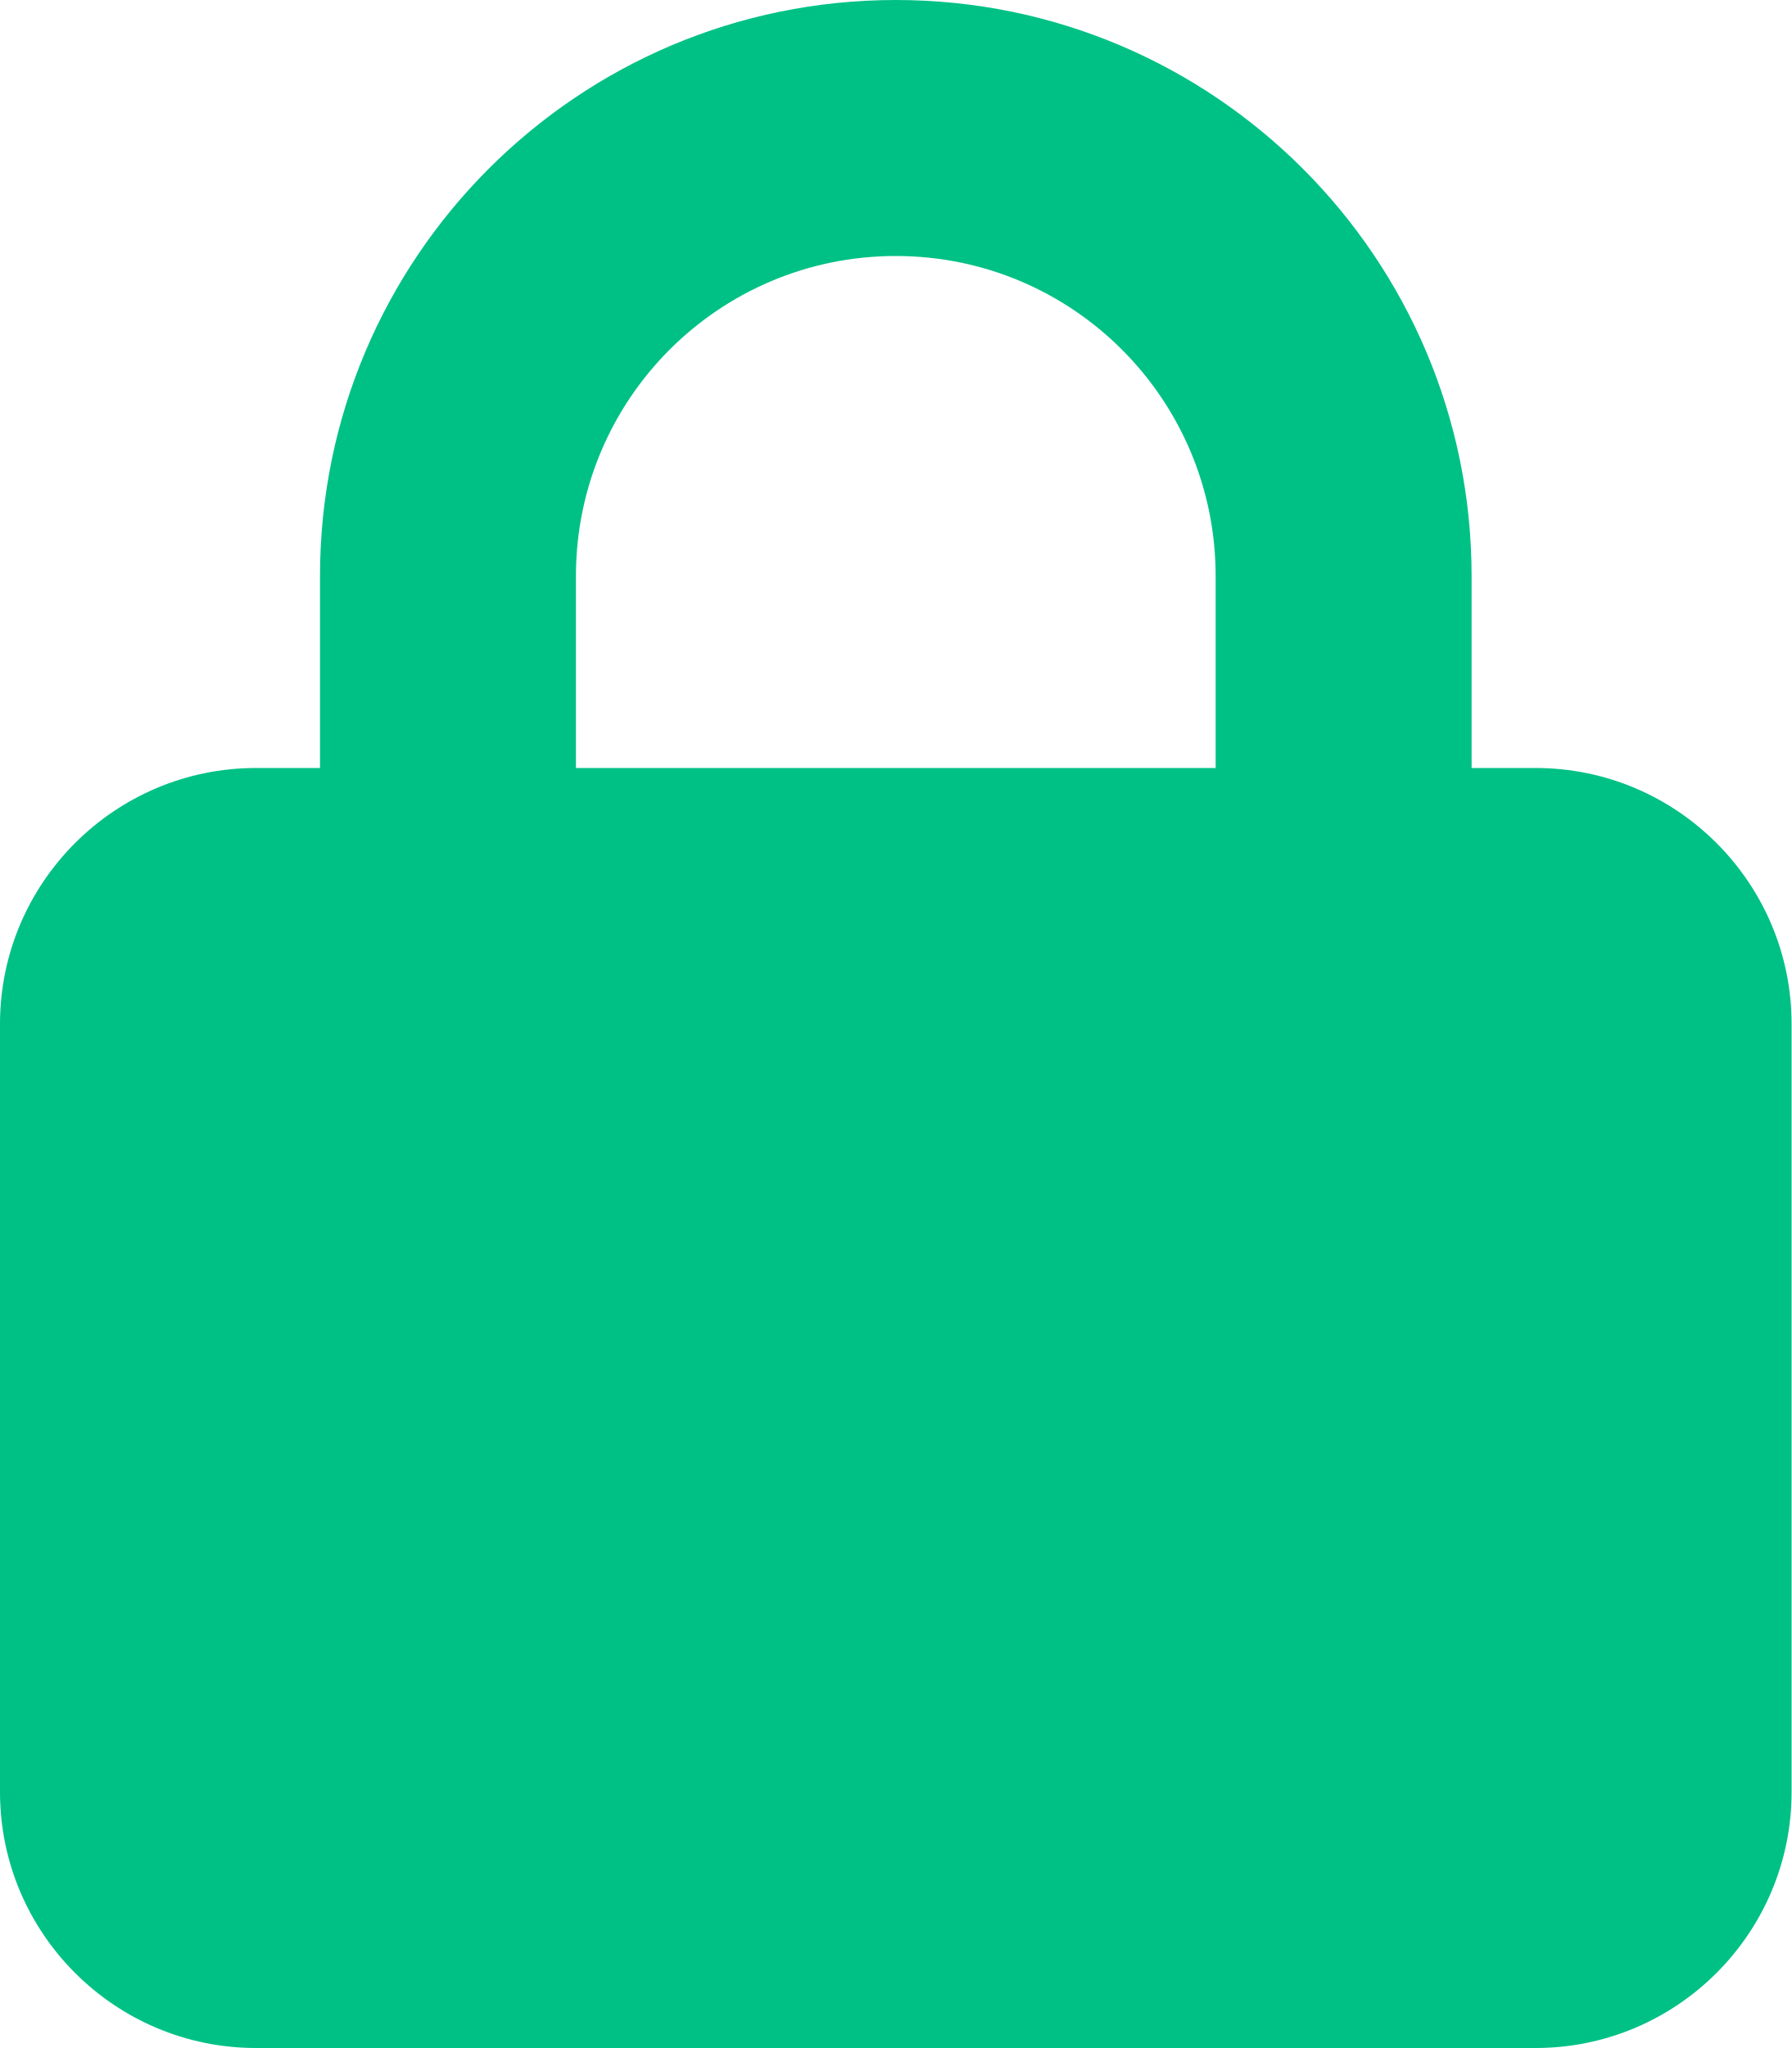
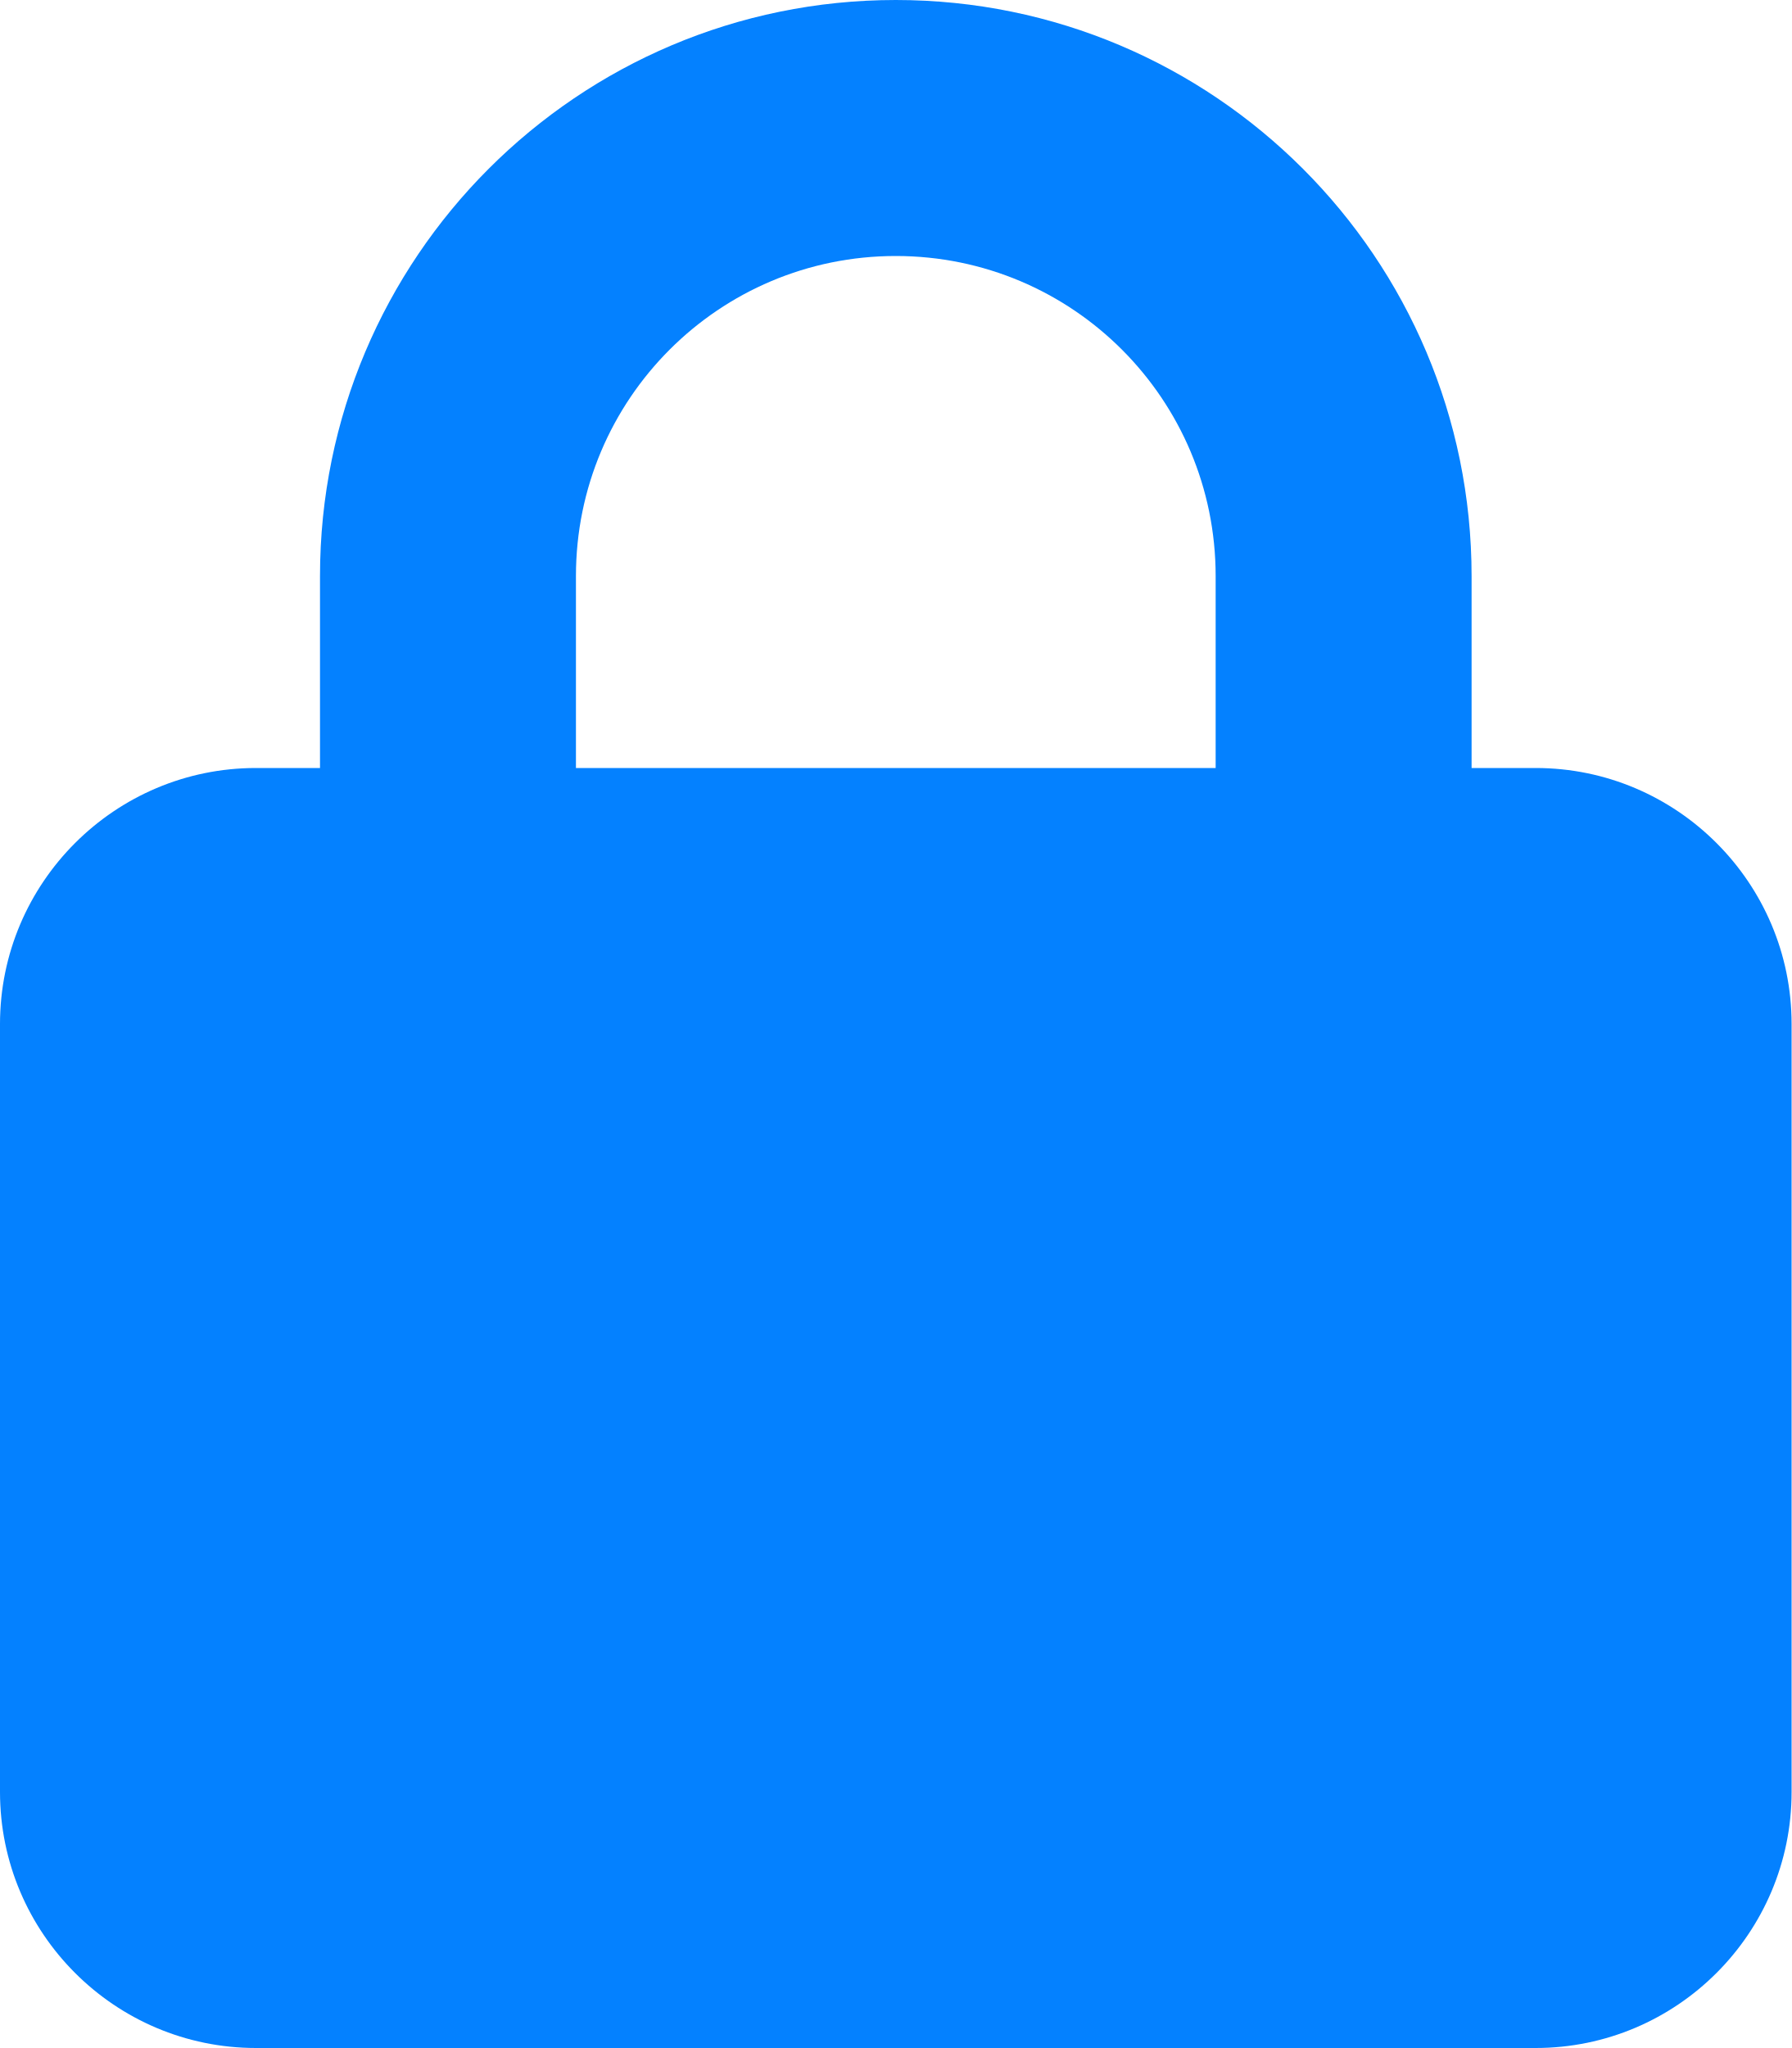
<svg xmlns="http://www.w3.org/2000/svg" preserveAspectRatio="none" overflow="visible" style="display: block;" width="12.25" height="14" viewBox="0 0 12.25 14" fill="none">
  <g id="Img">
-     <path id="Vector" d="M3.938 3.938V5.25H8.312V3.938C8.312 2.729 7.334 1.75 6.125 1.75C4.916 1.75 3.938 2.729 3.938 3.938ZM2.188 5.25V3.938C2.188 1.764 3.951 0 6.125 0C8.299 0 10.062 1.764 10.062 3.938V5.25H10.5C11.465 5.25 12.25 6.035 12.25 7V12.25C12.25 13.215 11.465 14 10.5 14H1.75C0.785 14 0 13.215 0 12.25V7C0 6.035 0.785 5.25 1.75 5.25H2.188Z" fill="#00C185" />
+     <path id="Vector" d="M3.938 3.938V5.25H8.312V3.938C8.312 2.729 7.334 1.75 6.125 1.75C4.916 1.75 3.938 2.729 3.938 3.938ZM2.188 5.25V3.938C2.188 1.764 3.951 0 6.125 0C8.299 0 10.062 1.764 10.062 3.938V5.25H10.5C11.465 5.25 12.25 6.035 12.25 7V12.25C12.25 13.215 11.465 14 10.5 14H1.75C0.785 14 0 13.215 0 12.25V7C0 6.035 0.785 5.25 1.75 5.25H2.188Z" fill="#0481FF" />
  </g>
</svg>
